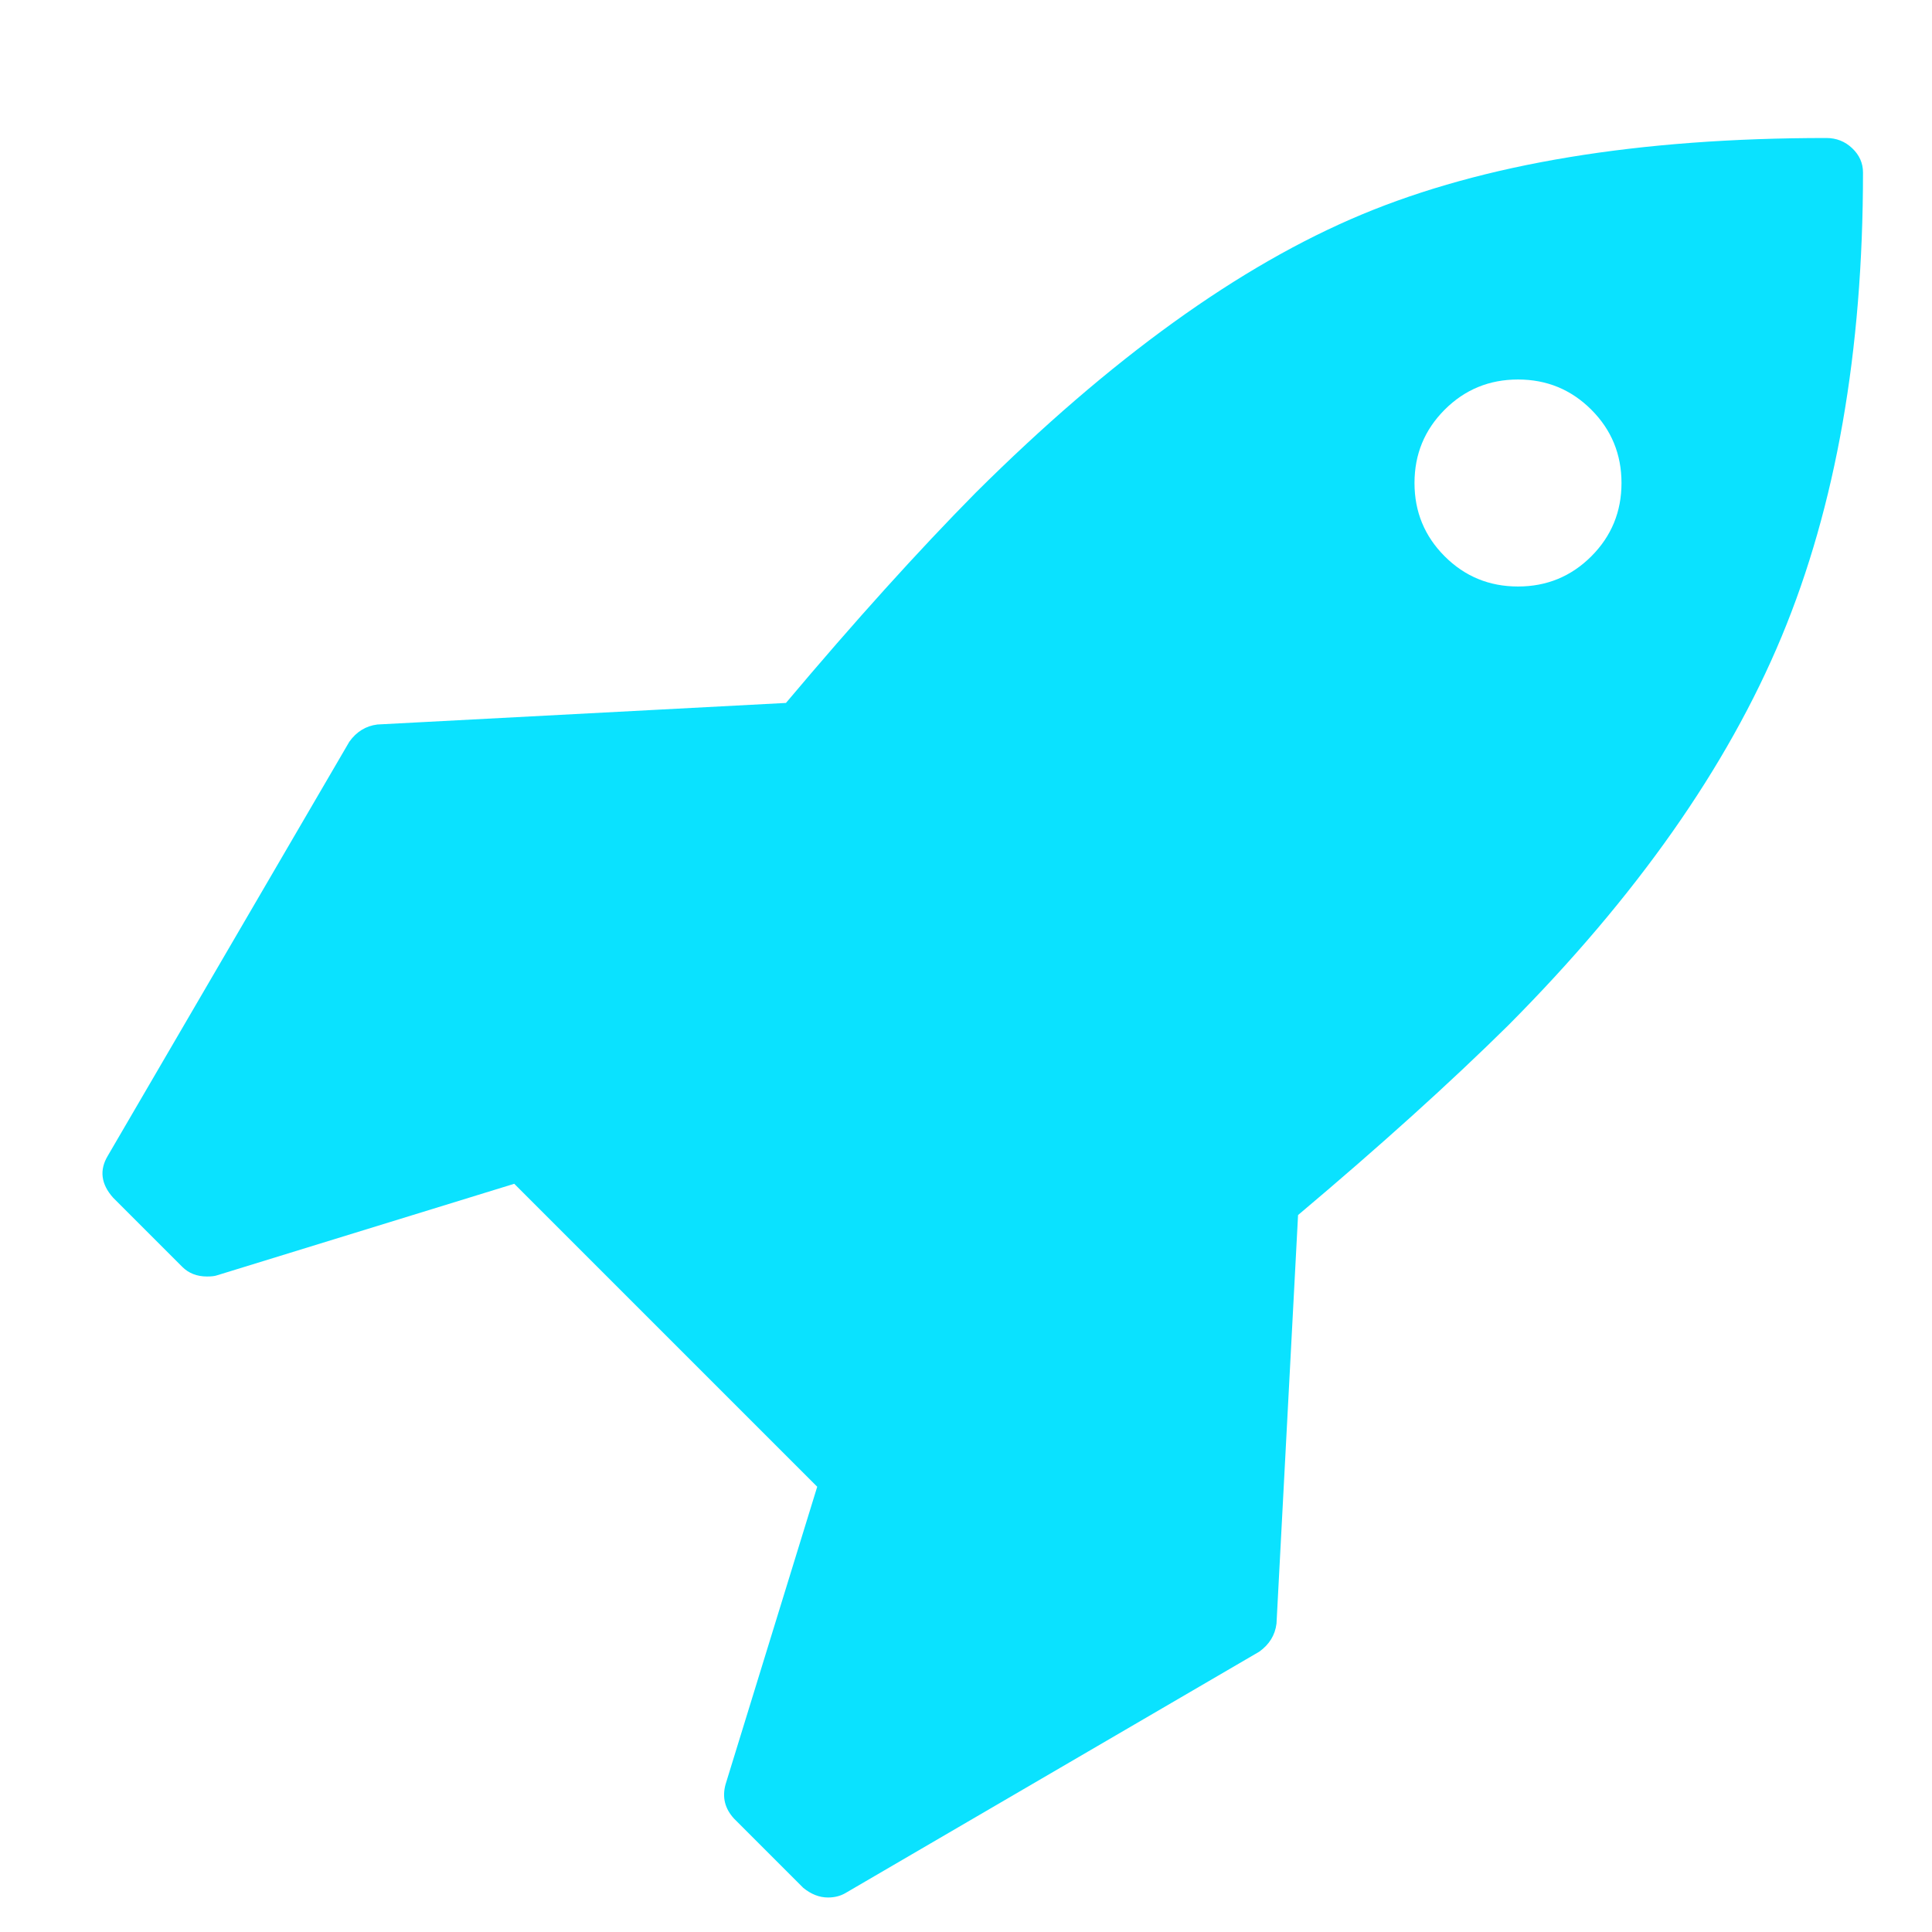
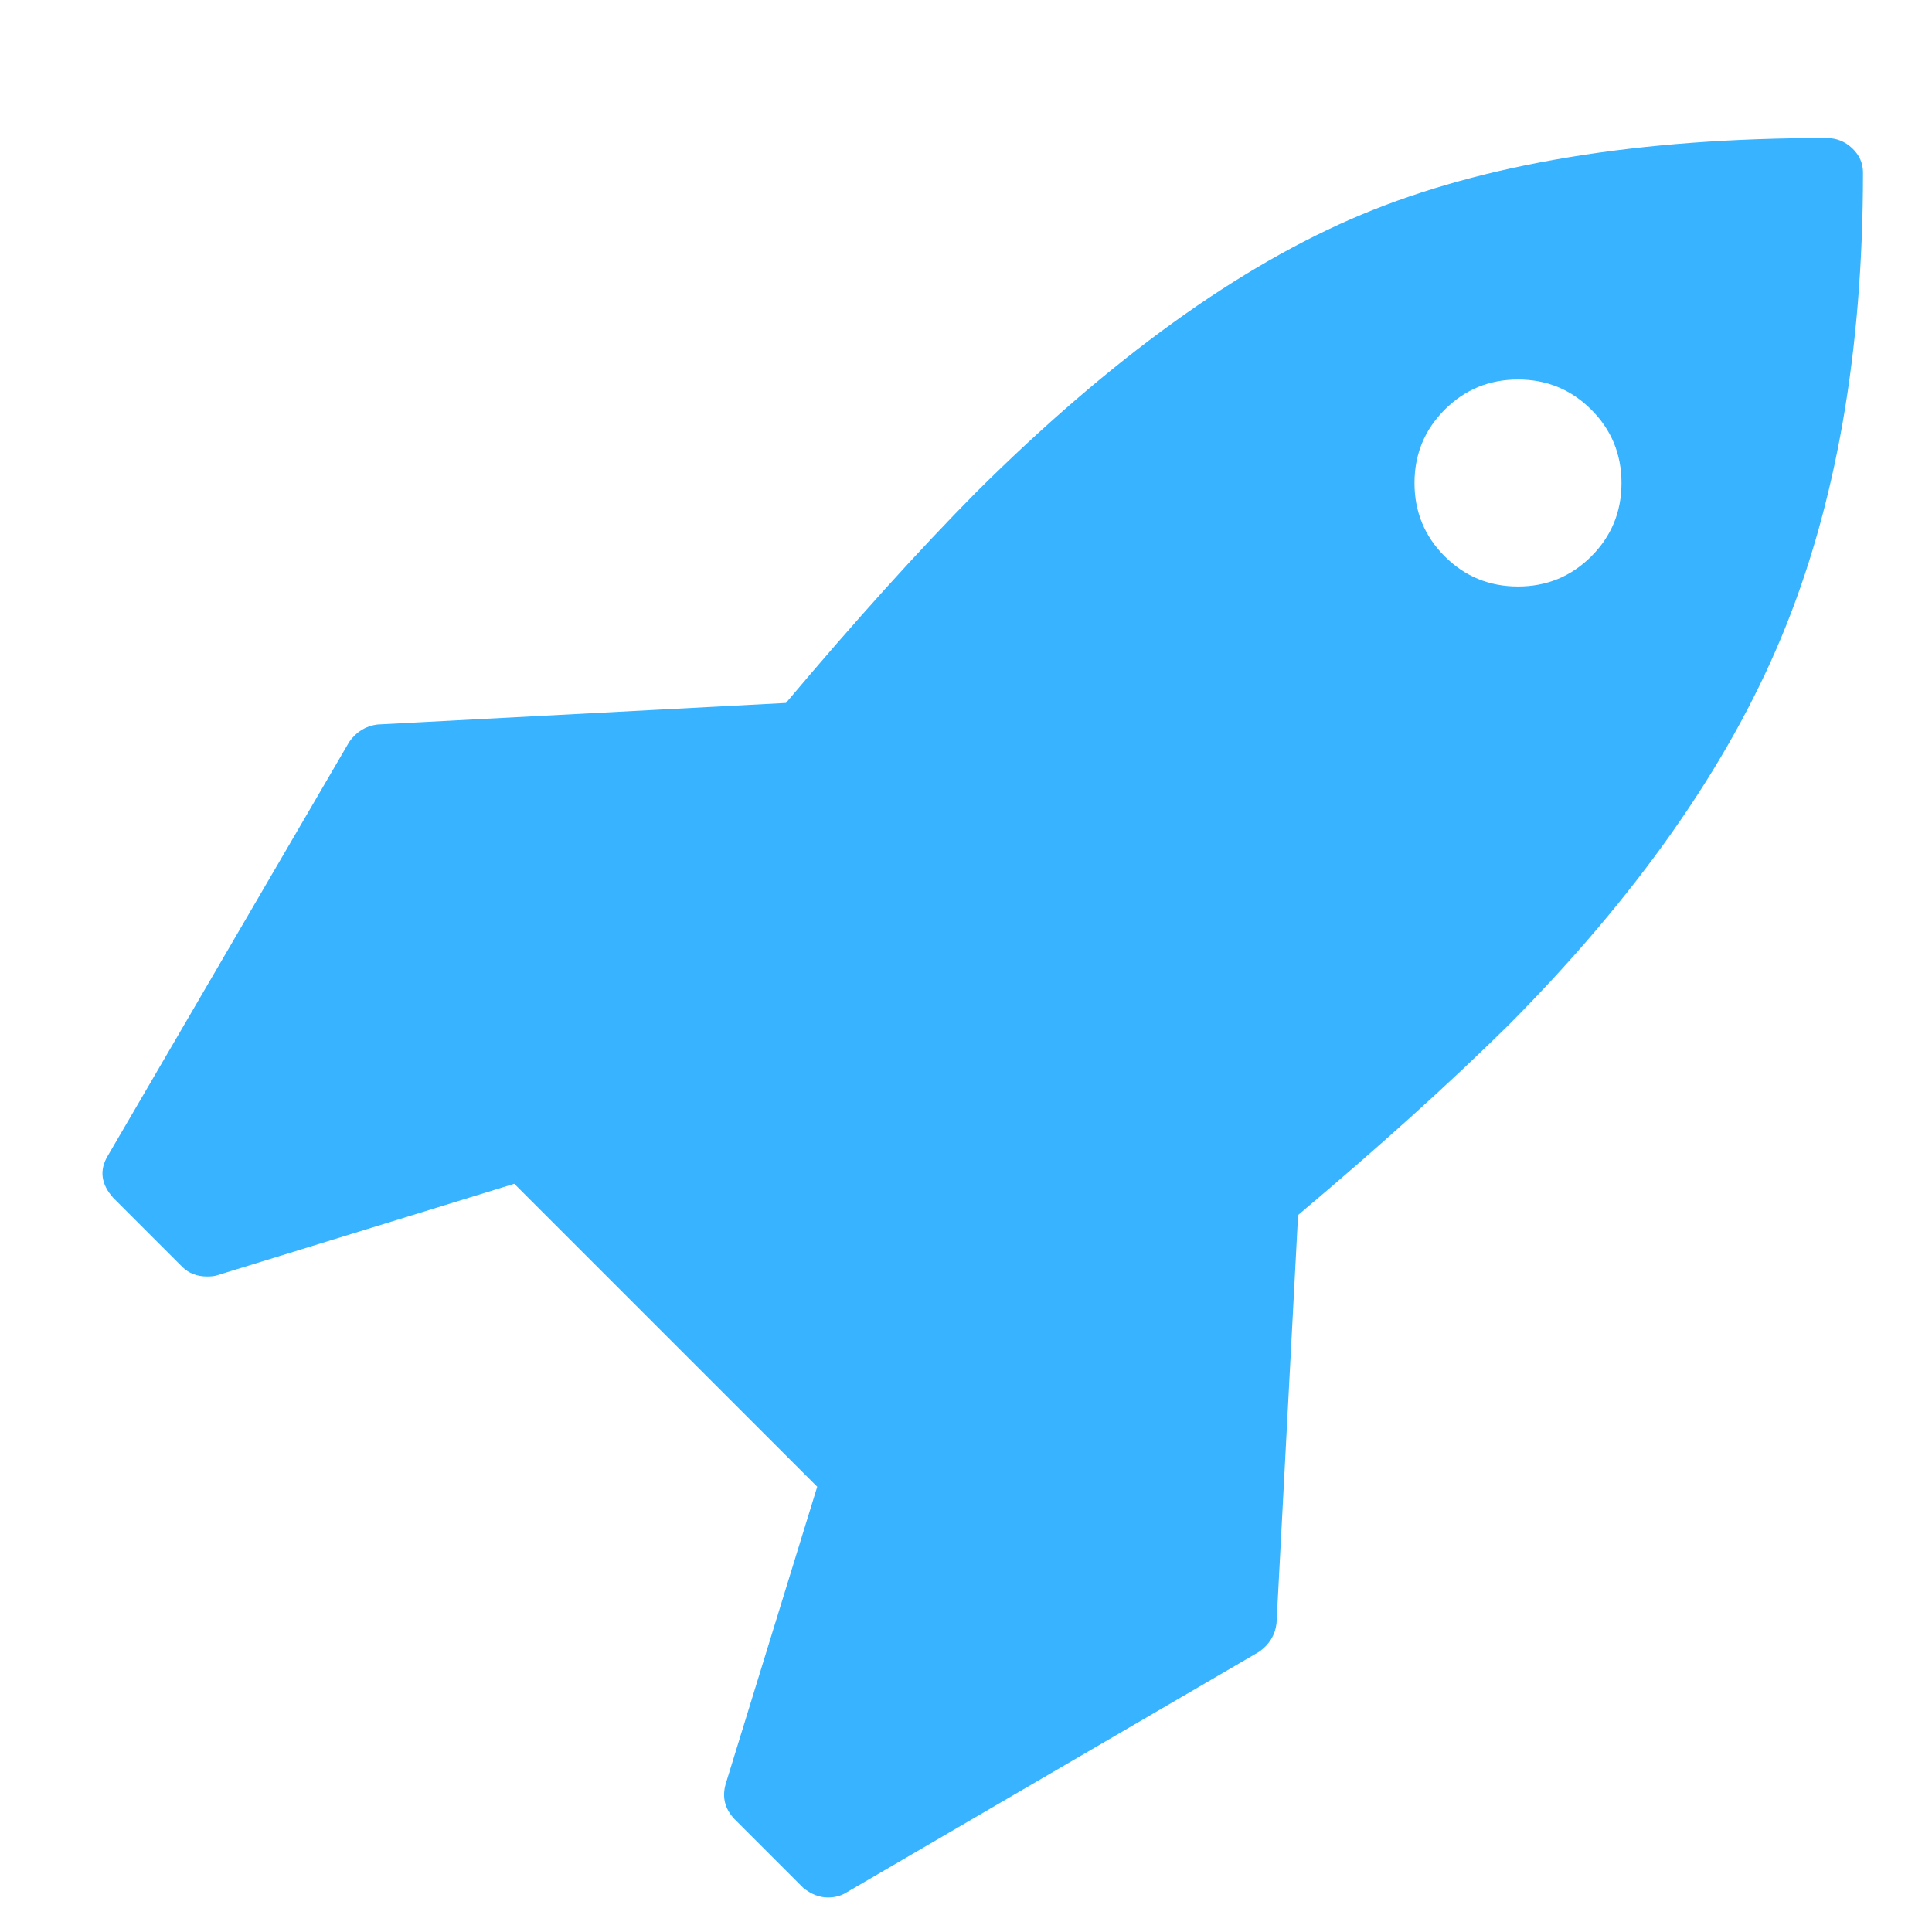
<svg xmlns="http://www.w3.org/2000/svg" width="1792" height="1792" viewBox="0 0 1792 1792">
-   <path d="M1504 448q0-40-28-68t-68-28-68 28-28 68 28 68 68 28 68-28 28-68zm224-288q0 249-75.5 430.5t-253.5 360.5q-81 80-195 176l-20 379q-2 16-16 26l-384 224q-7 4-16 4-12 0-23-9l-64-64q-13-14-8-32l85-276-281-281-276 85q-3 1-9 1-14 0-23-9l-64-64q-17-19-5-39l224-384q10-14 26-16l379-20q96-114 176-195 188-187 358-258t431-71q14 0 24 9.5t10 22.5z" fill="#0ae2ff" />
+   <path d="M1504 448q0-40-28-68t-68-28-68 28-28 68 28 68 68 28 68-28 28-68zm224-288q0 249-75.5 430.5t-253.5 360.5q-81 80-195 176l-20 379q-2 16-16 26l-384 224q-7 4-16 4-12 0-23-9l-64-64q-13-14-8-32l85-276-281-281-276 85q-3 1-9 1-14 0-23-9l-64-64q-17-19-5-39l224-384q10-14 26-16l379-20q96-114 176-195 188-187 358-258t431-71q14 0 24 9.5t10 22.5z" fill="#38b3ff" />
</svg>
